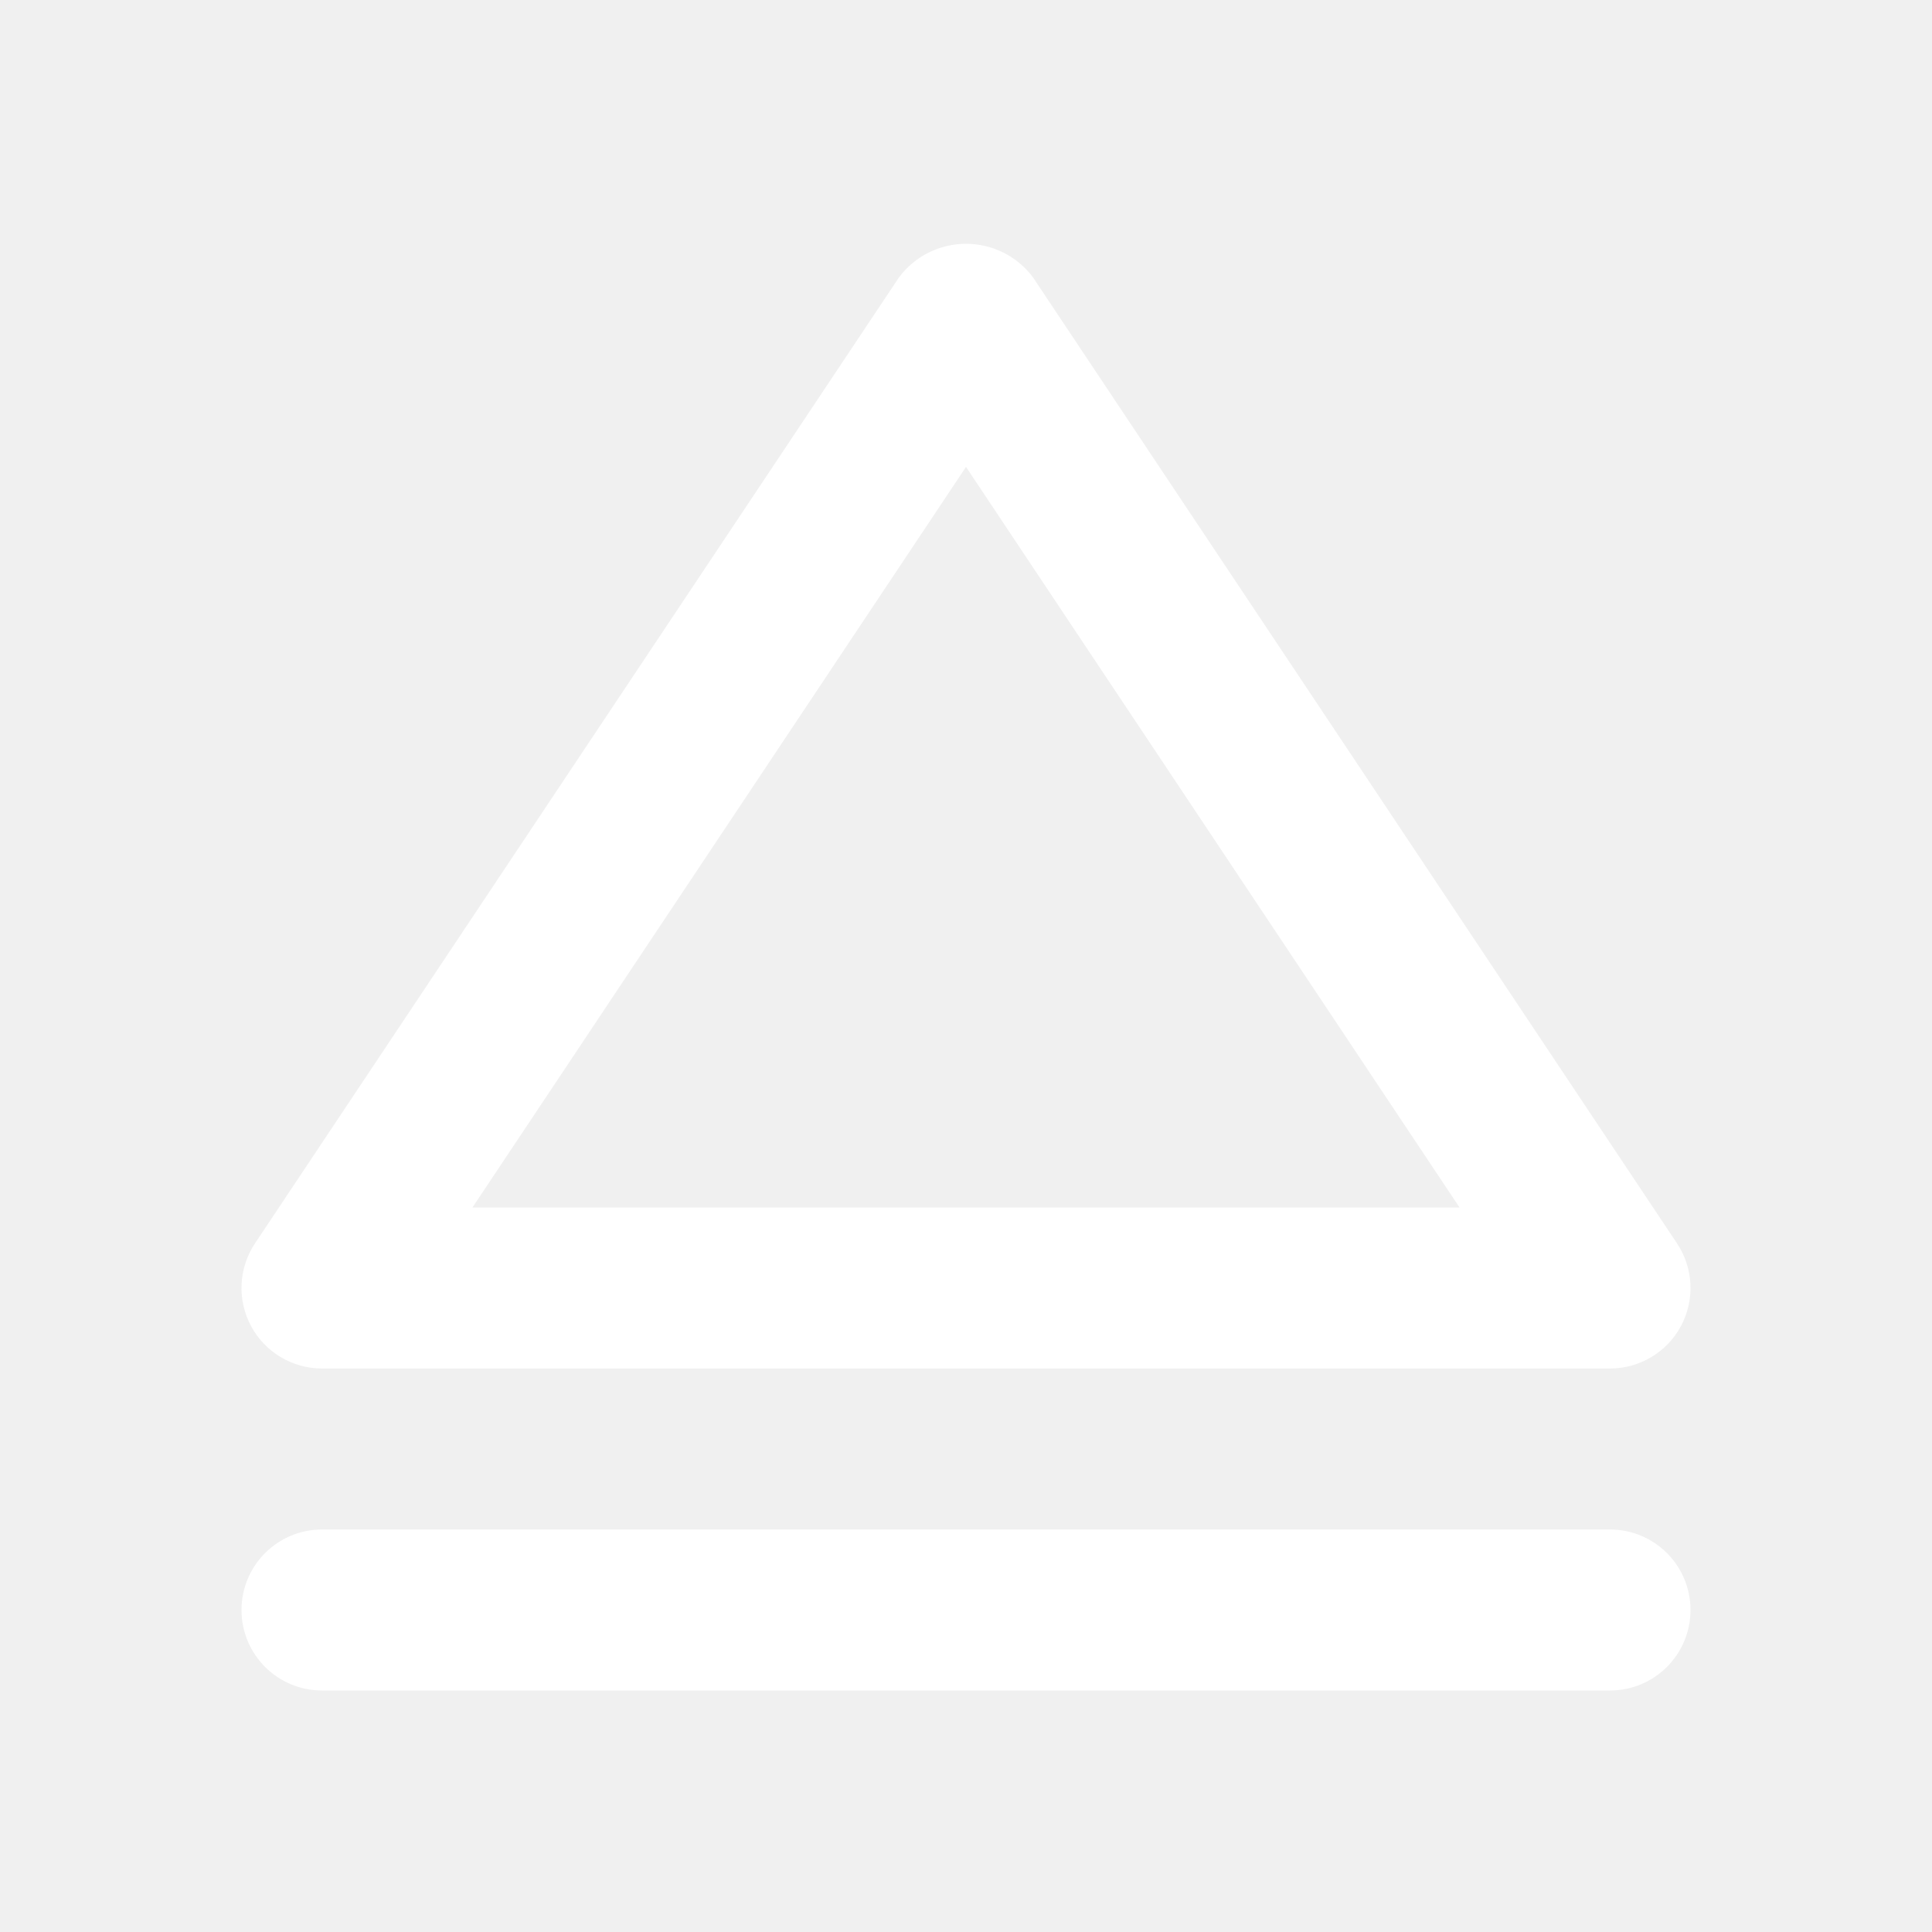
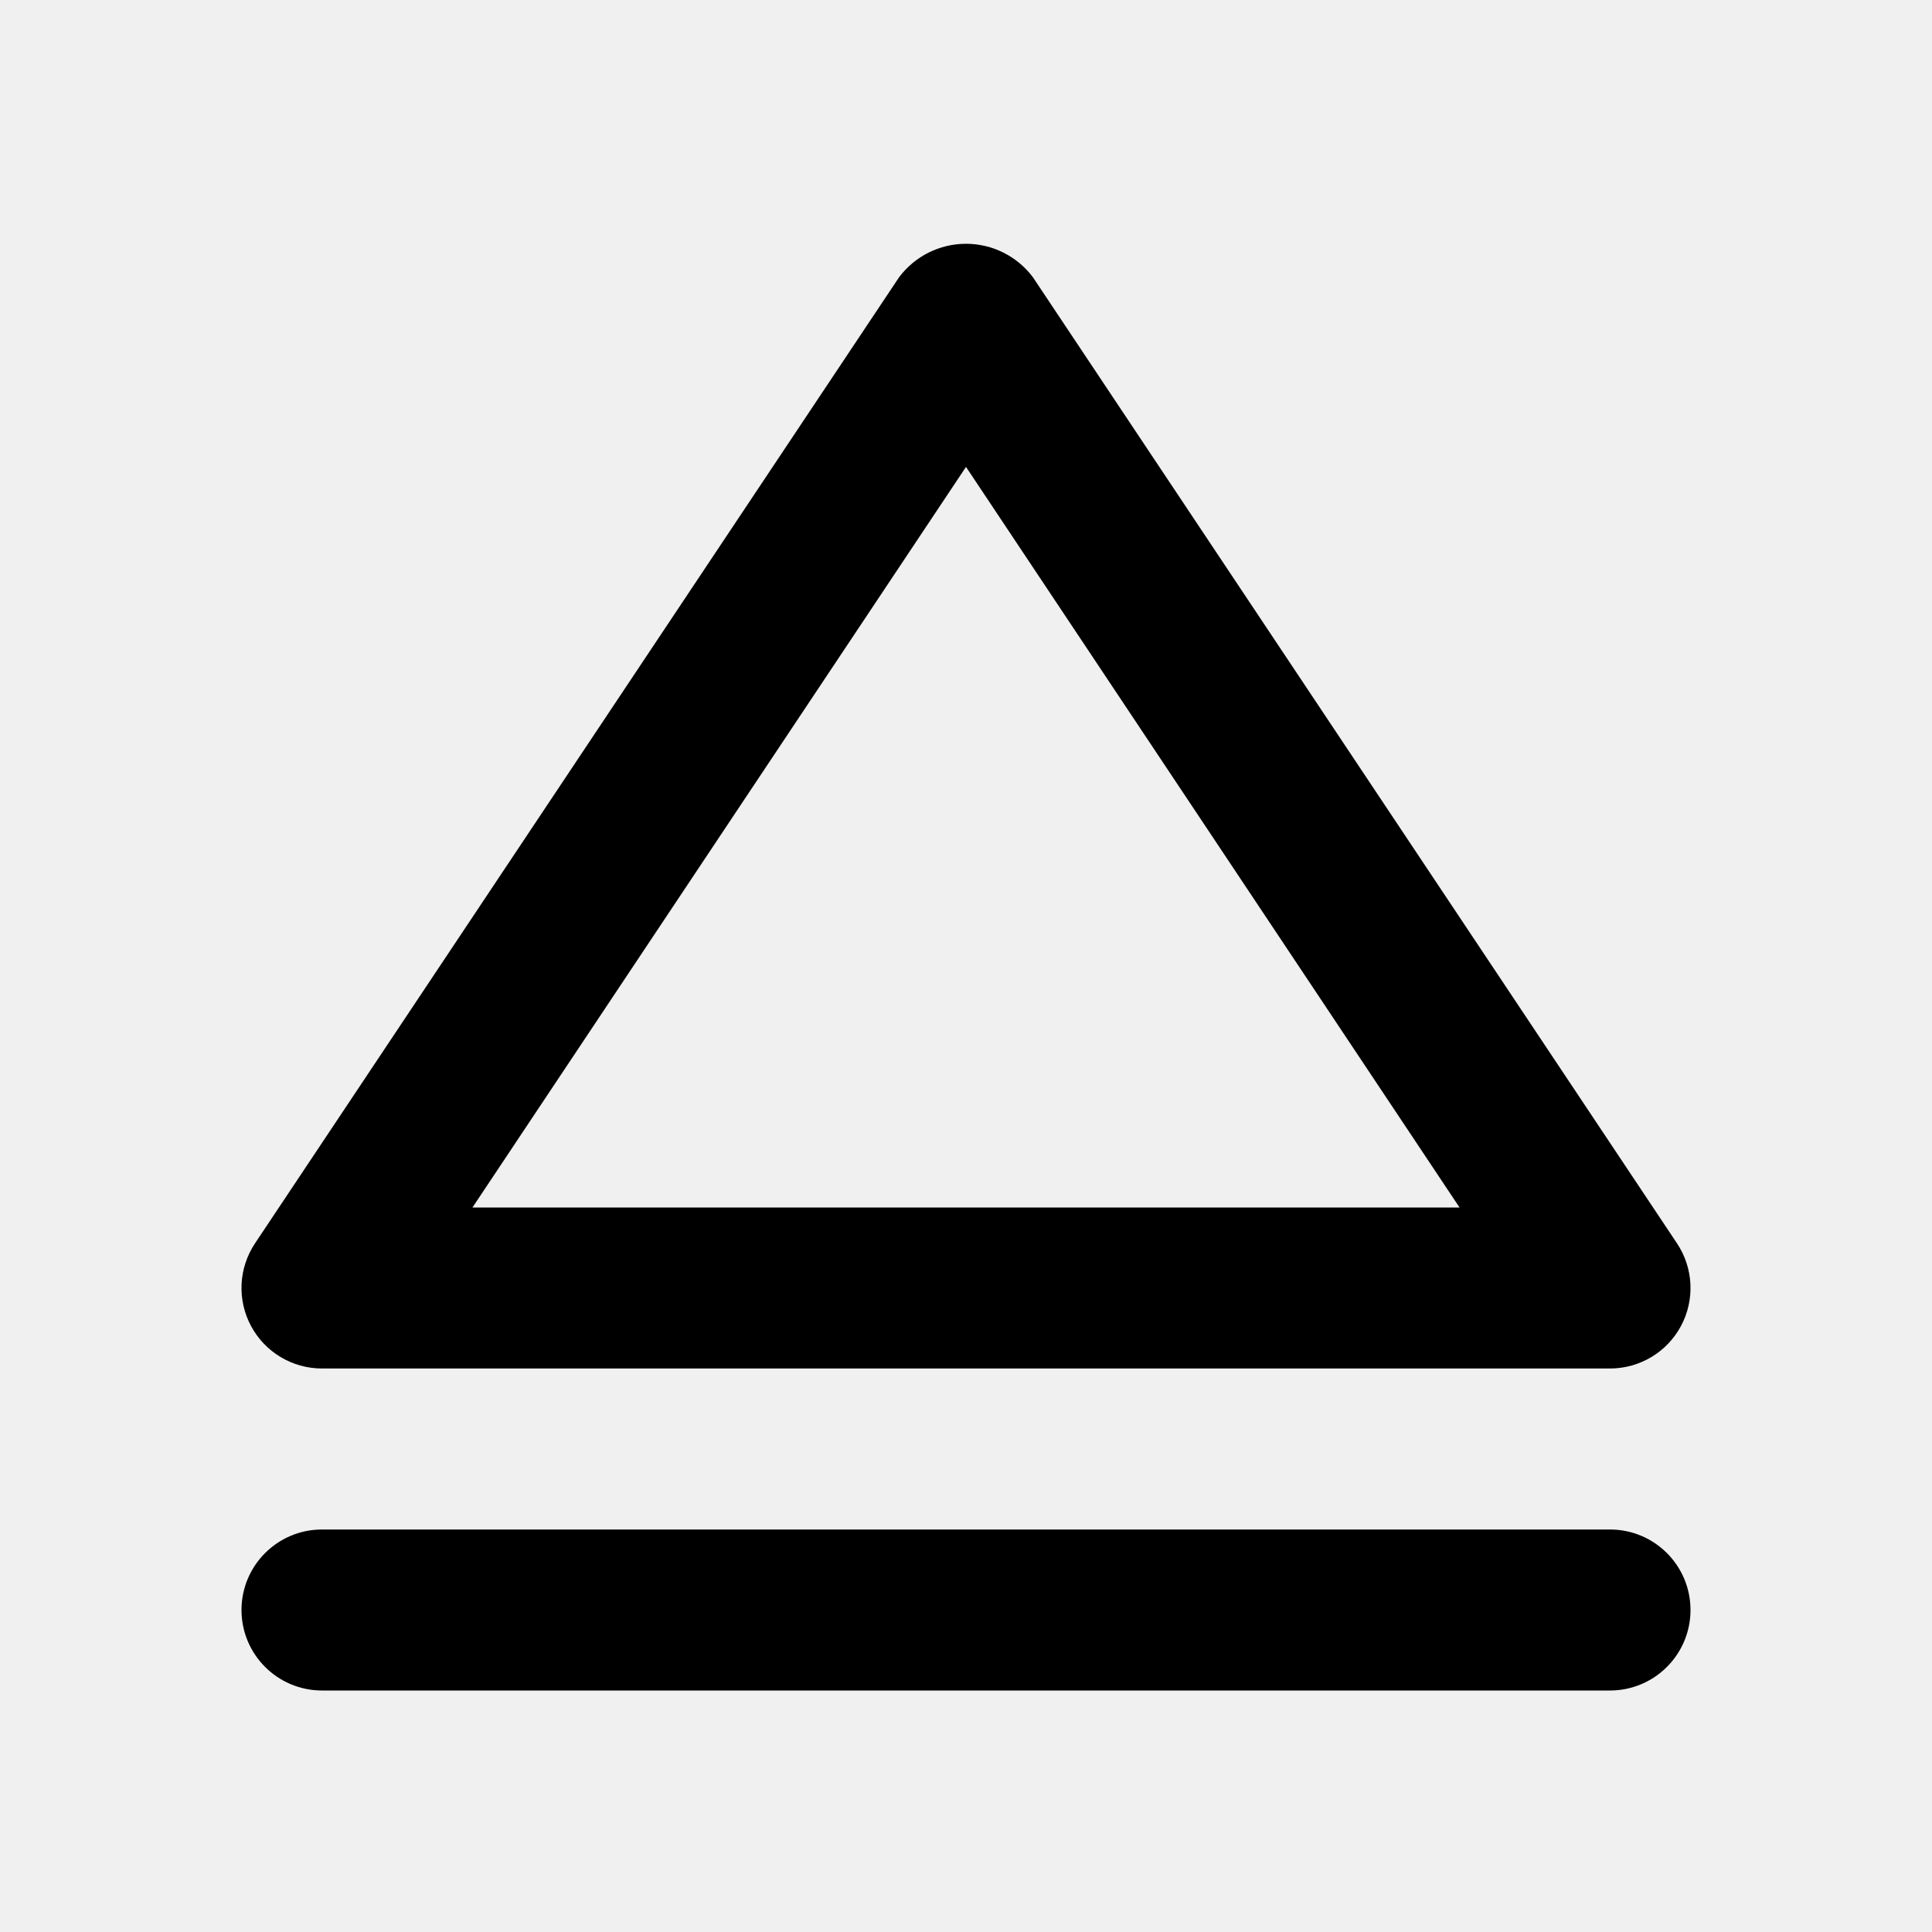
- <svg xmlns="http://www.w3.org/2000/svg" fill="#ffffff" width="800px" height="800px" viewBox="0 0 24 24">
+ <svg xmlns="http://www.w3.org/2000/svg" fill="#000000" width="800px" height="800px" viewBox="0 0 24 24">
  <path d="M4,17H20a1,1,0,0,0,.832-1.555l-8-12a1.039,1.039,0,0,0-1.664,0l-8,12A1,1,0,0,0,4,17ZM12,5.8,18.131,15H5.869ZM3,20a1,1,0,0,1,1-1H20a1,1,0,0,1,0,2H4A1,1,0,0,1,3,20Z" />
</svg>
